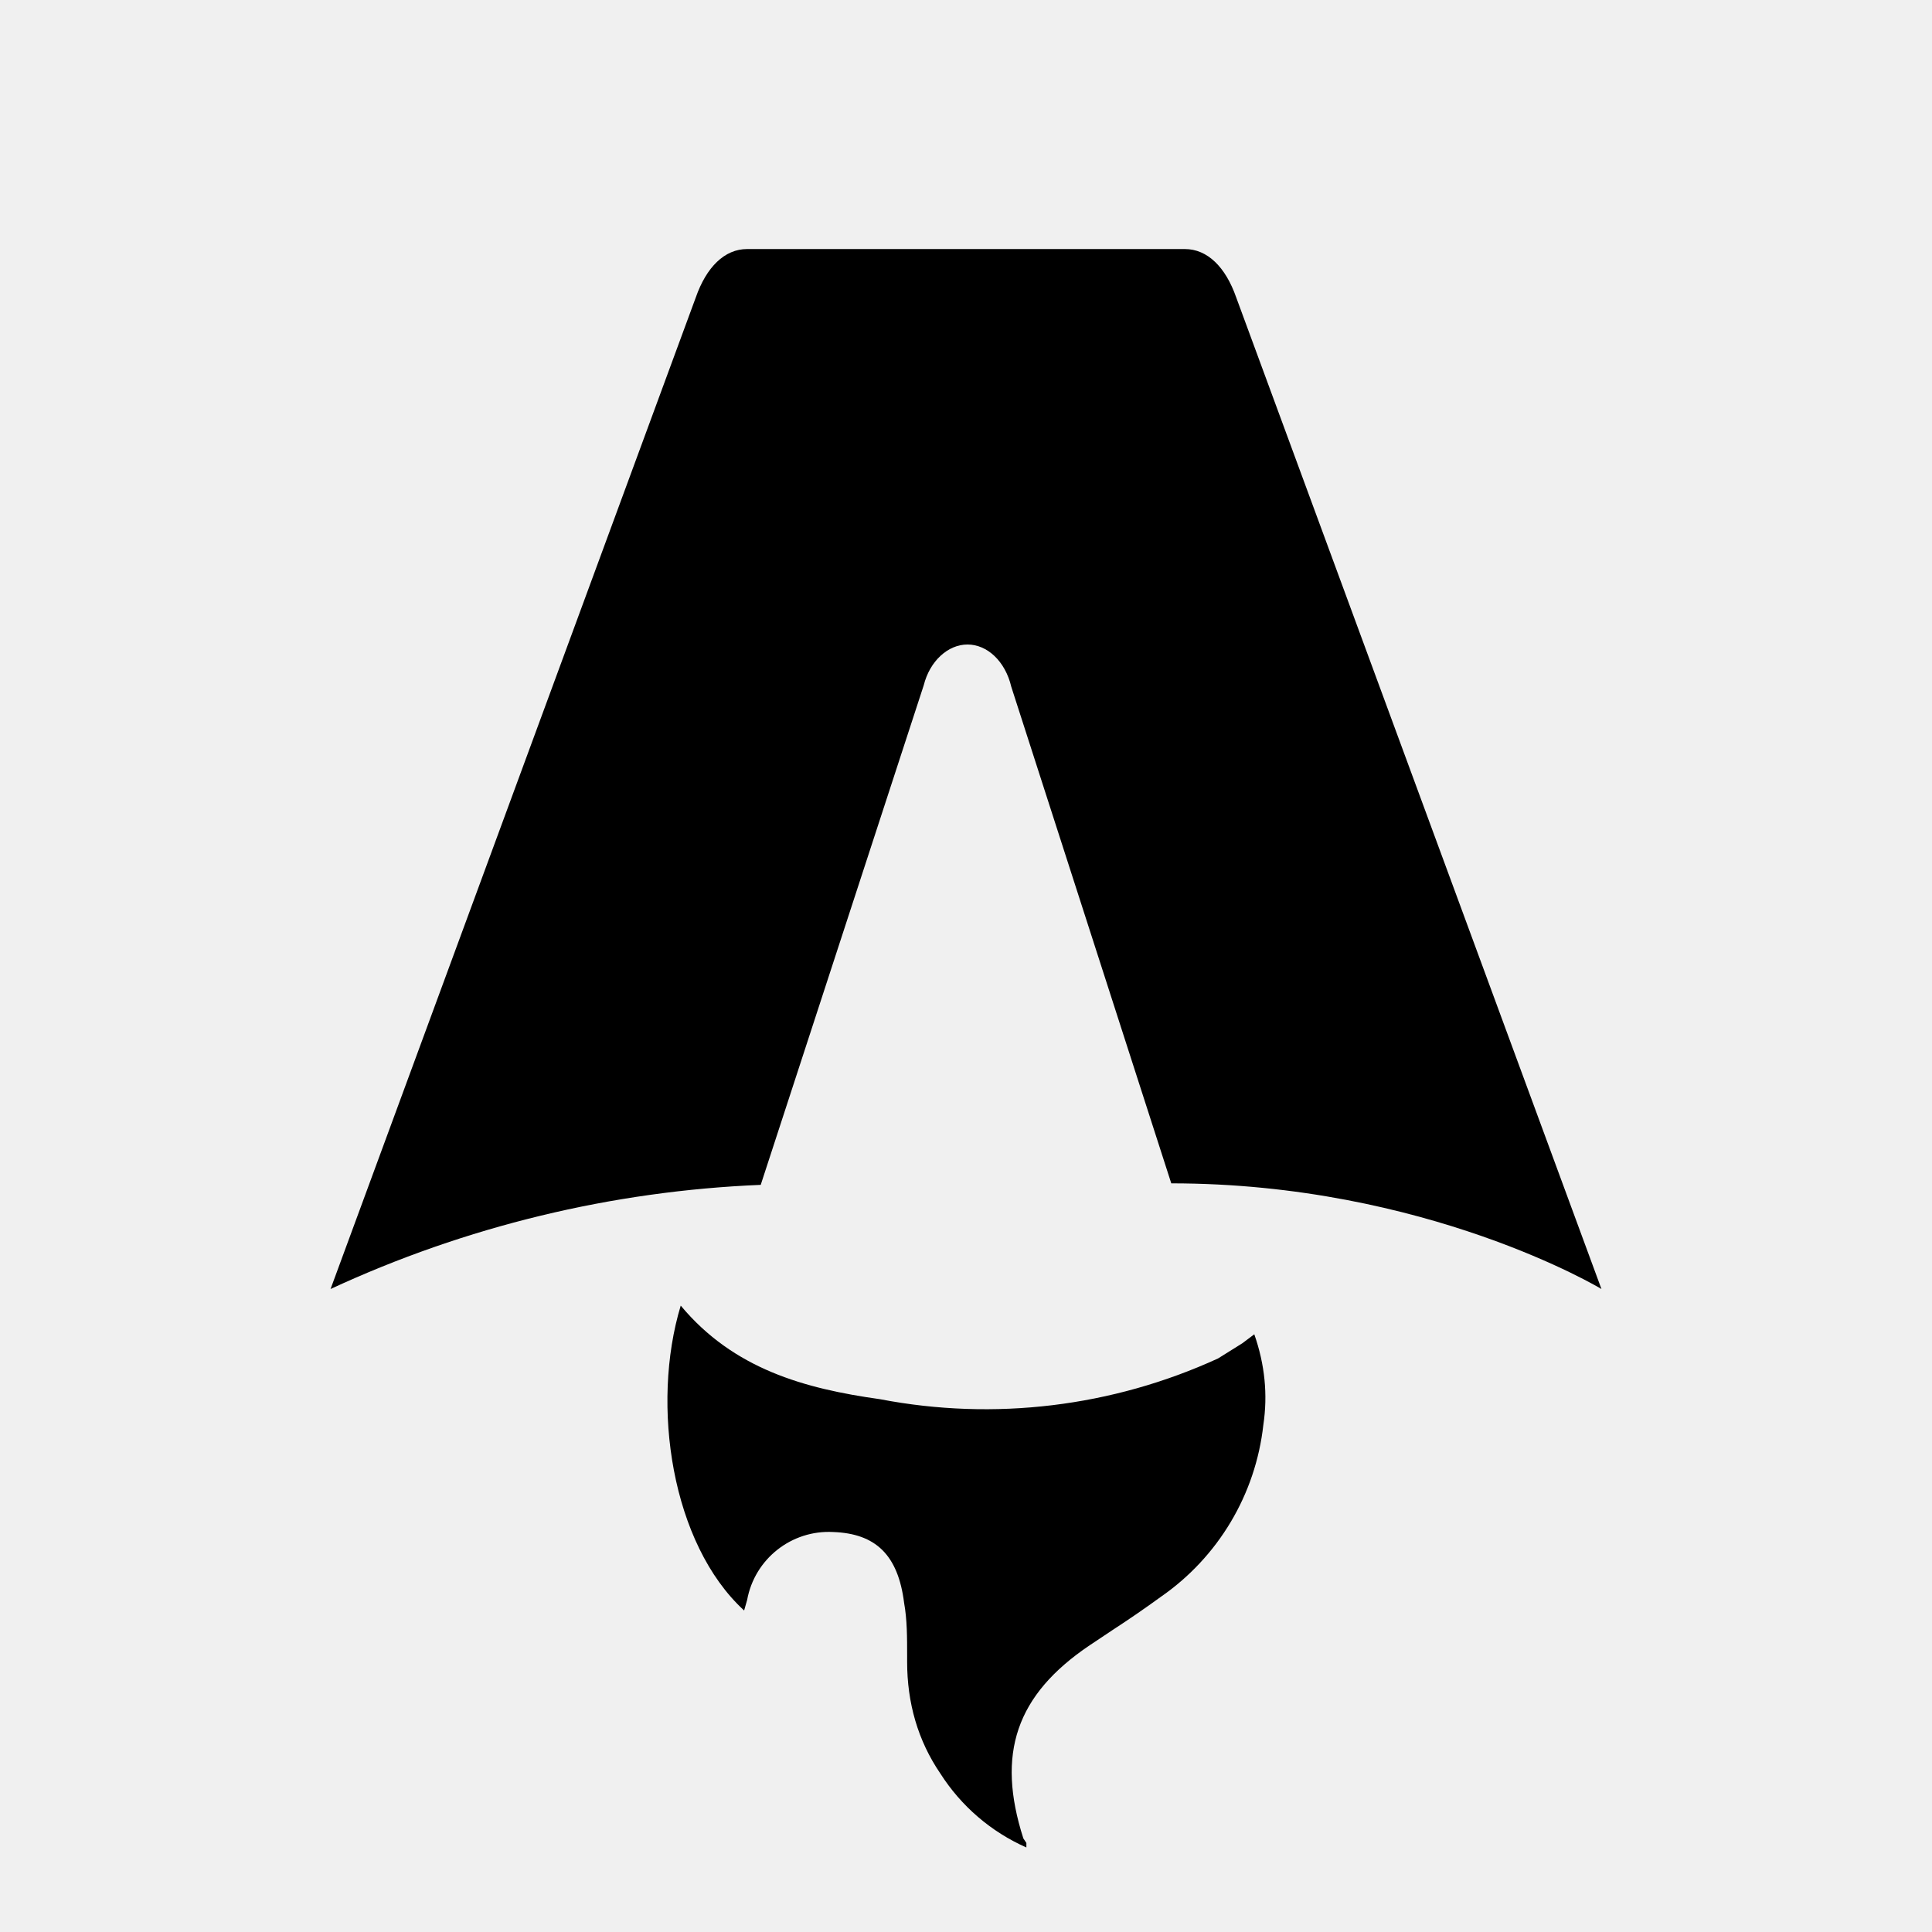
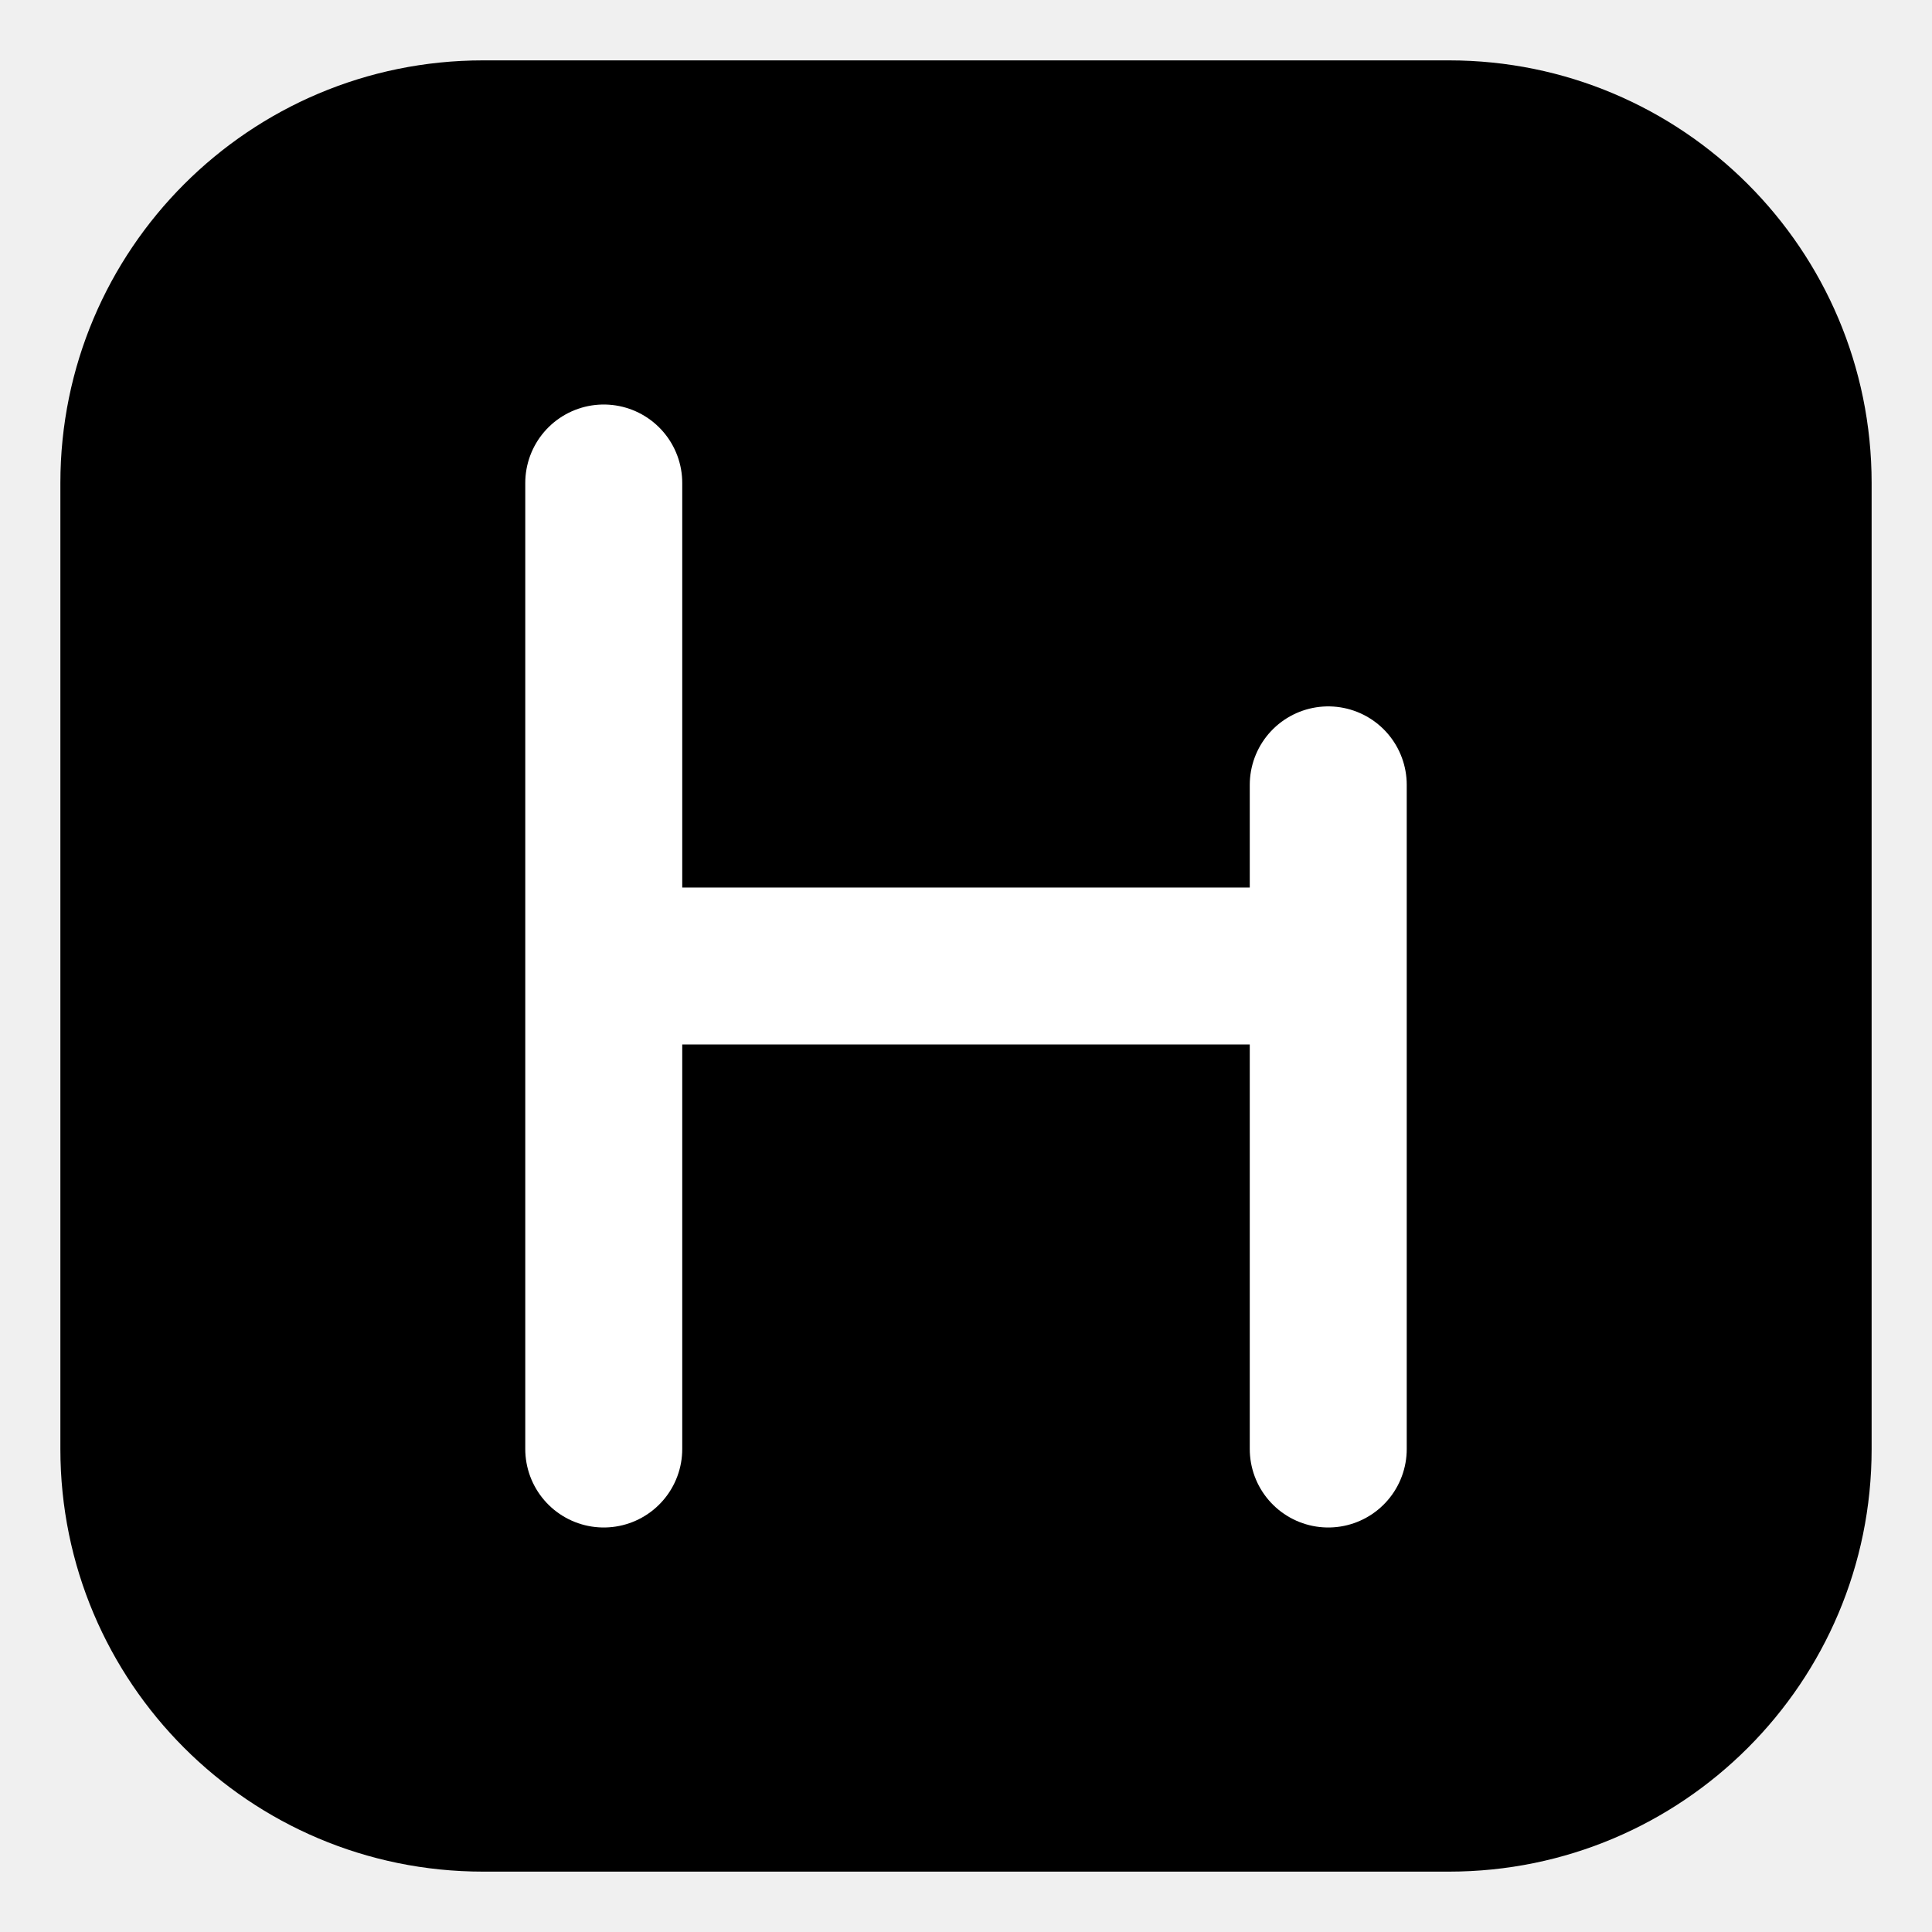
- <svg xmlns="http://www.w3.org/2000/svg" fill="none" viewBox="0 0 128 128">
-   <path d="M50.4 78.5a75.1 75.1 0 0 0-28.5 6.9l24.2-65.7c.7-2 1.9-3.2 3.4-3.2h29c1.5 0 2.7 1.2 3.4 3.2l24.2 65.7s-11.6-7-28.5-7L67 45.5c-.4-1.7-1.6-2.8-2.9-2.8-1.3 0-2.5 1.1-2.9 2.7L50.4 78.5Zm-1.1 28.2Zm-4.2-20.2c-2 6.6-.6 15.8 4.2 20.2a17.5 17.5 0 0 1 .2-.7 5.5 5.5 0 0 1 5.7-4.5c2.8.1 4.3 1.5 4.7 4.7.2 1.1.2 2.3.2 3.5v.4c0 2.7.7 5.2 2.2 7.4a13 13 0 0 0 5.7 4.9v-.3l-.2-.3c-1.8-5.6-.5-9.5 4.4-12.8l1.5-1a73 73 0 0 0 3.2-2.2 16 16 0 0 0 6.8-11.4c.3-2 .1-4-.6-6l-.8.6-1.6 1a37 37 0 0 1-22.4 2.7c-5-.7-9.7-2-13.2-6.2Z" />
-   <style>
-         path { fill: #000; }
-         @media (prefers-color-scheme: dark) {
-             path { fill: #FFF; }
-         }
-     </style>
+ <svg xmlns="http://www.w3.org/2000/svg" viewBox="0 0 32 32" width="32" height="32">
+   <defs>
+     <linearGradient id="g" x1="0" y1="0" x2="32" y2="32" gradientUnits="userSpaceOnUse">
+       <stop offset="0" stop-color="oklch(0.78 0.14 200)" />
+       <stop offset="1" stop-color="oklch(0.72 0.18 295)" />
+     </linearGradient>
+   </defs>
+   <rect x="1" y="1" width="30" height="30" rx="7" fill="url(#g)" />
+   <path d="M10 8 V24 M10 16 H22 M22 13 V24" stroke="white" stroke-width="2.6" stroke-linecap="round" stroke-linejoin="round" fill="none" />
</svg>
